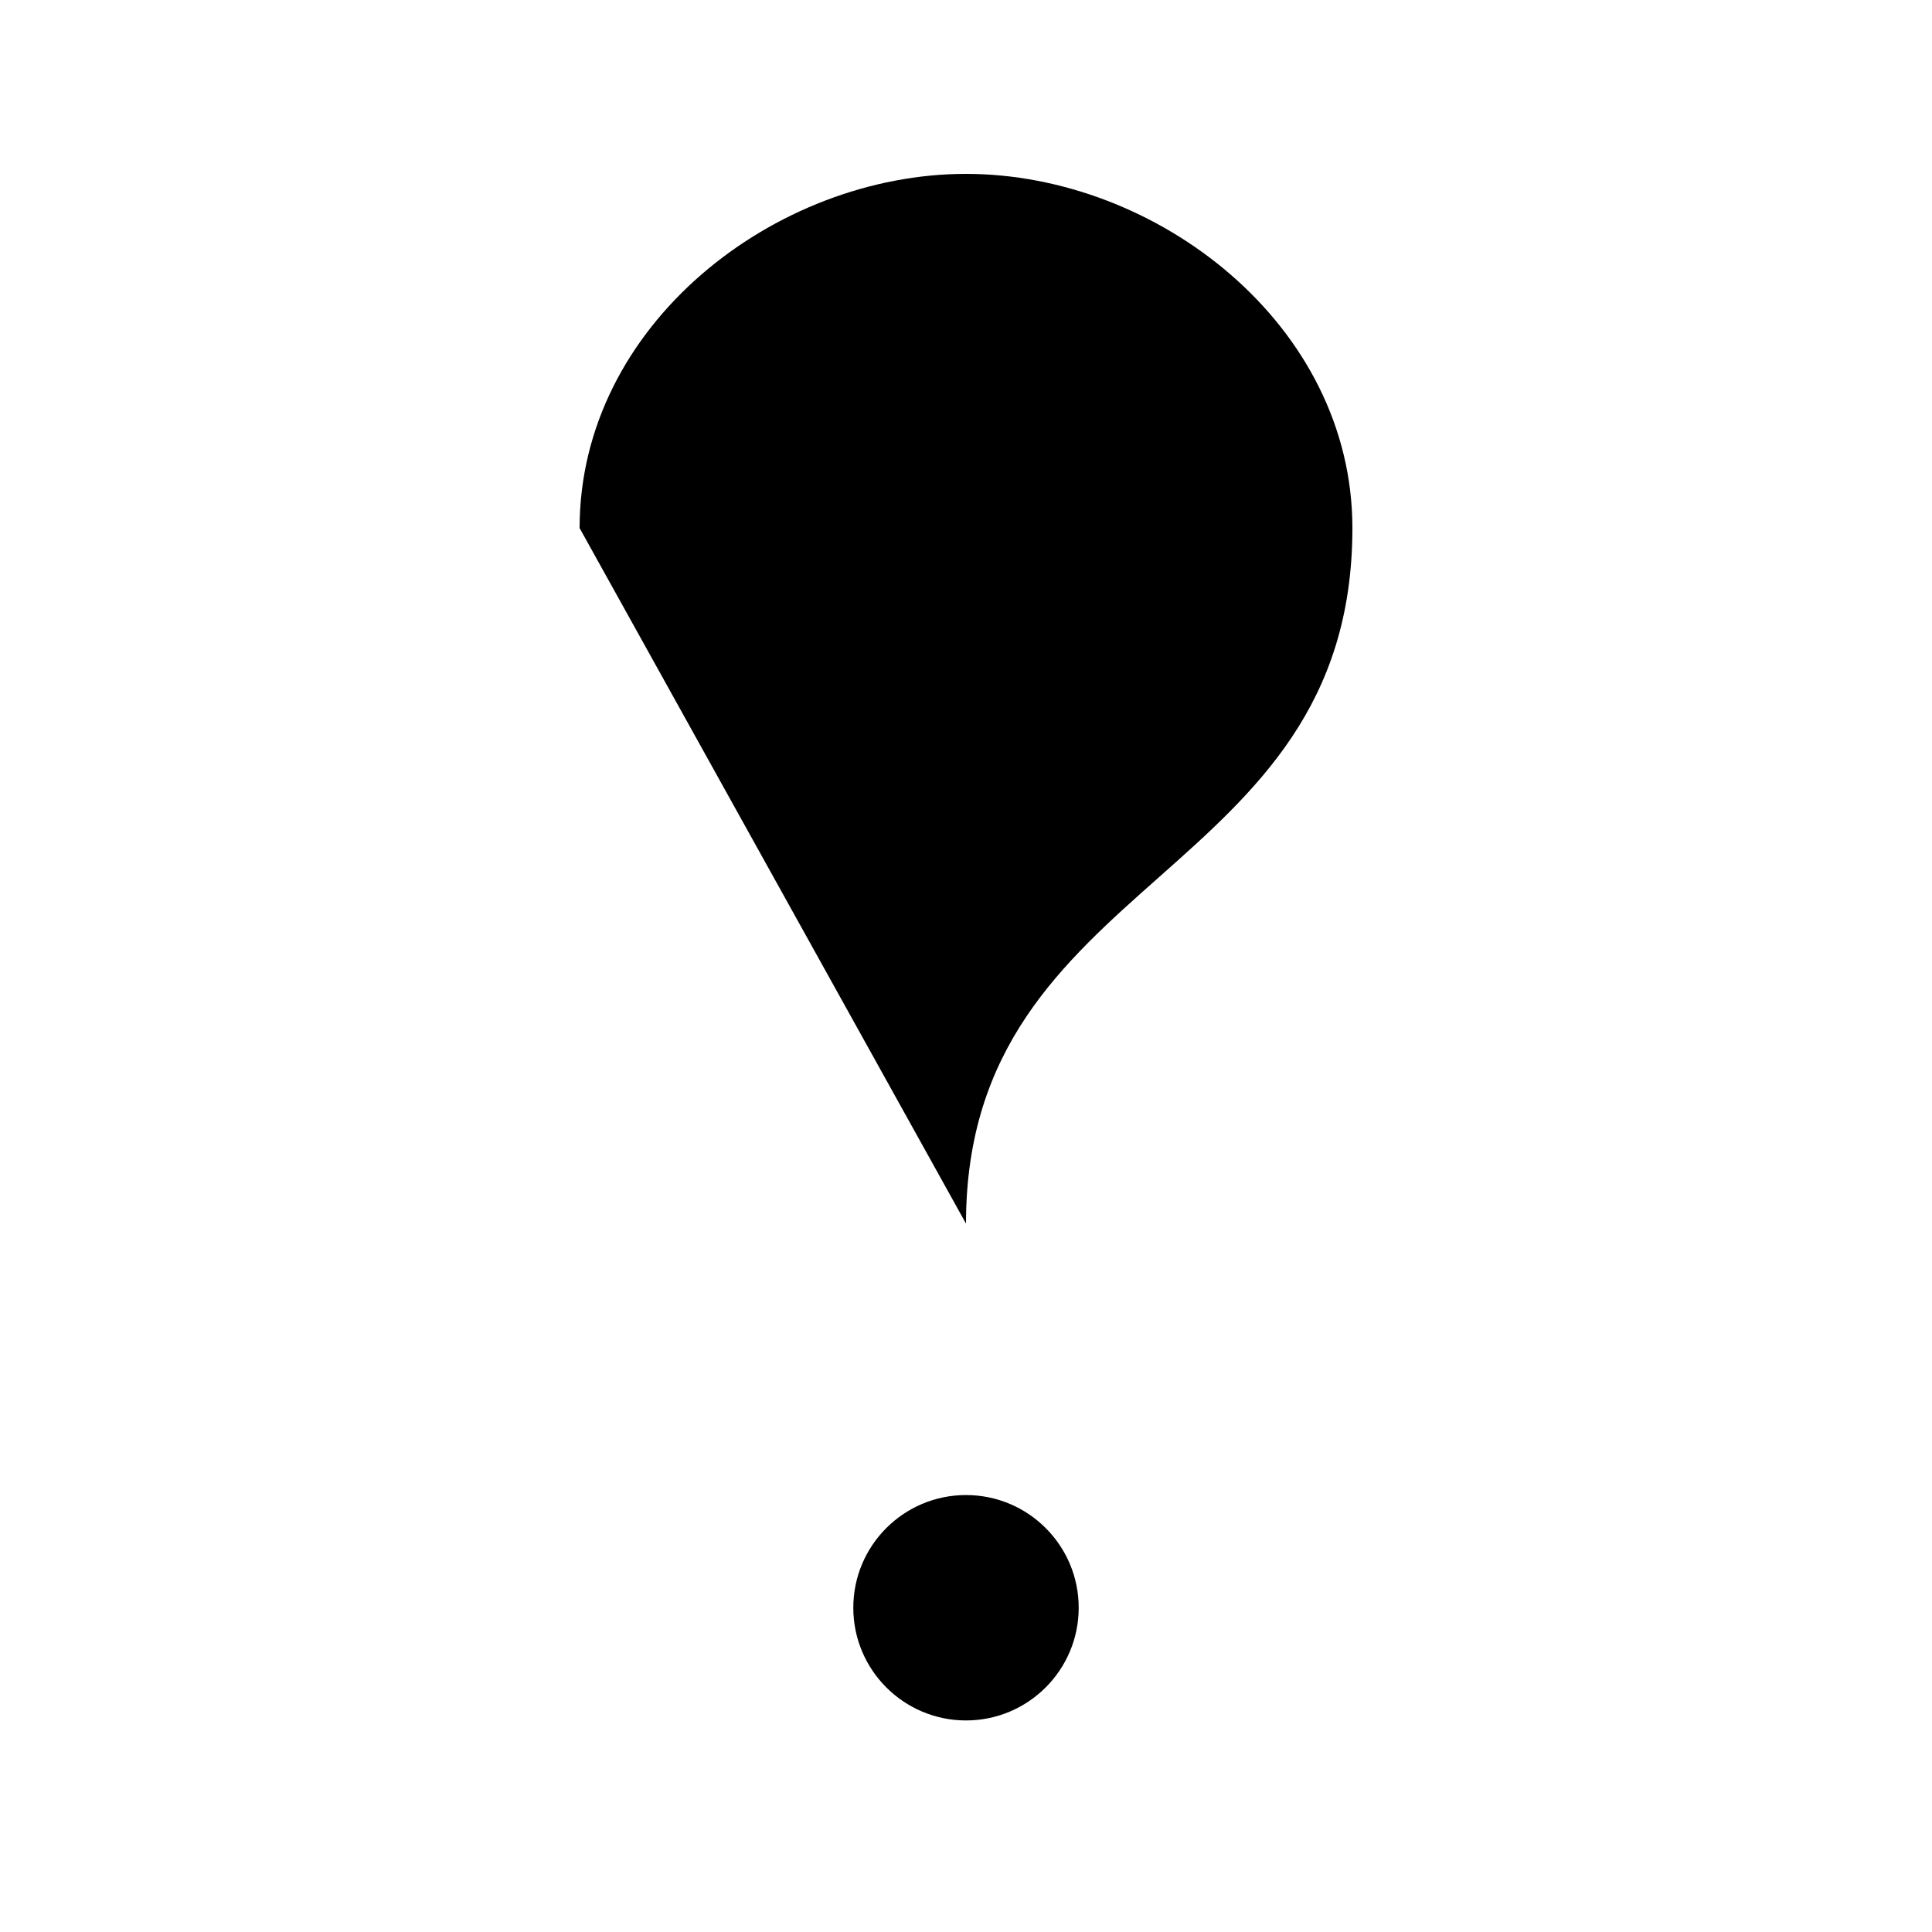
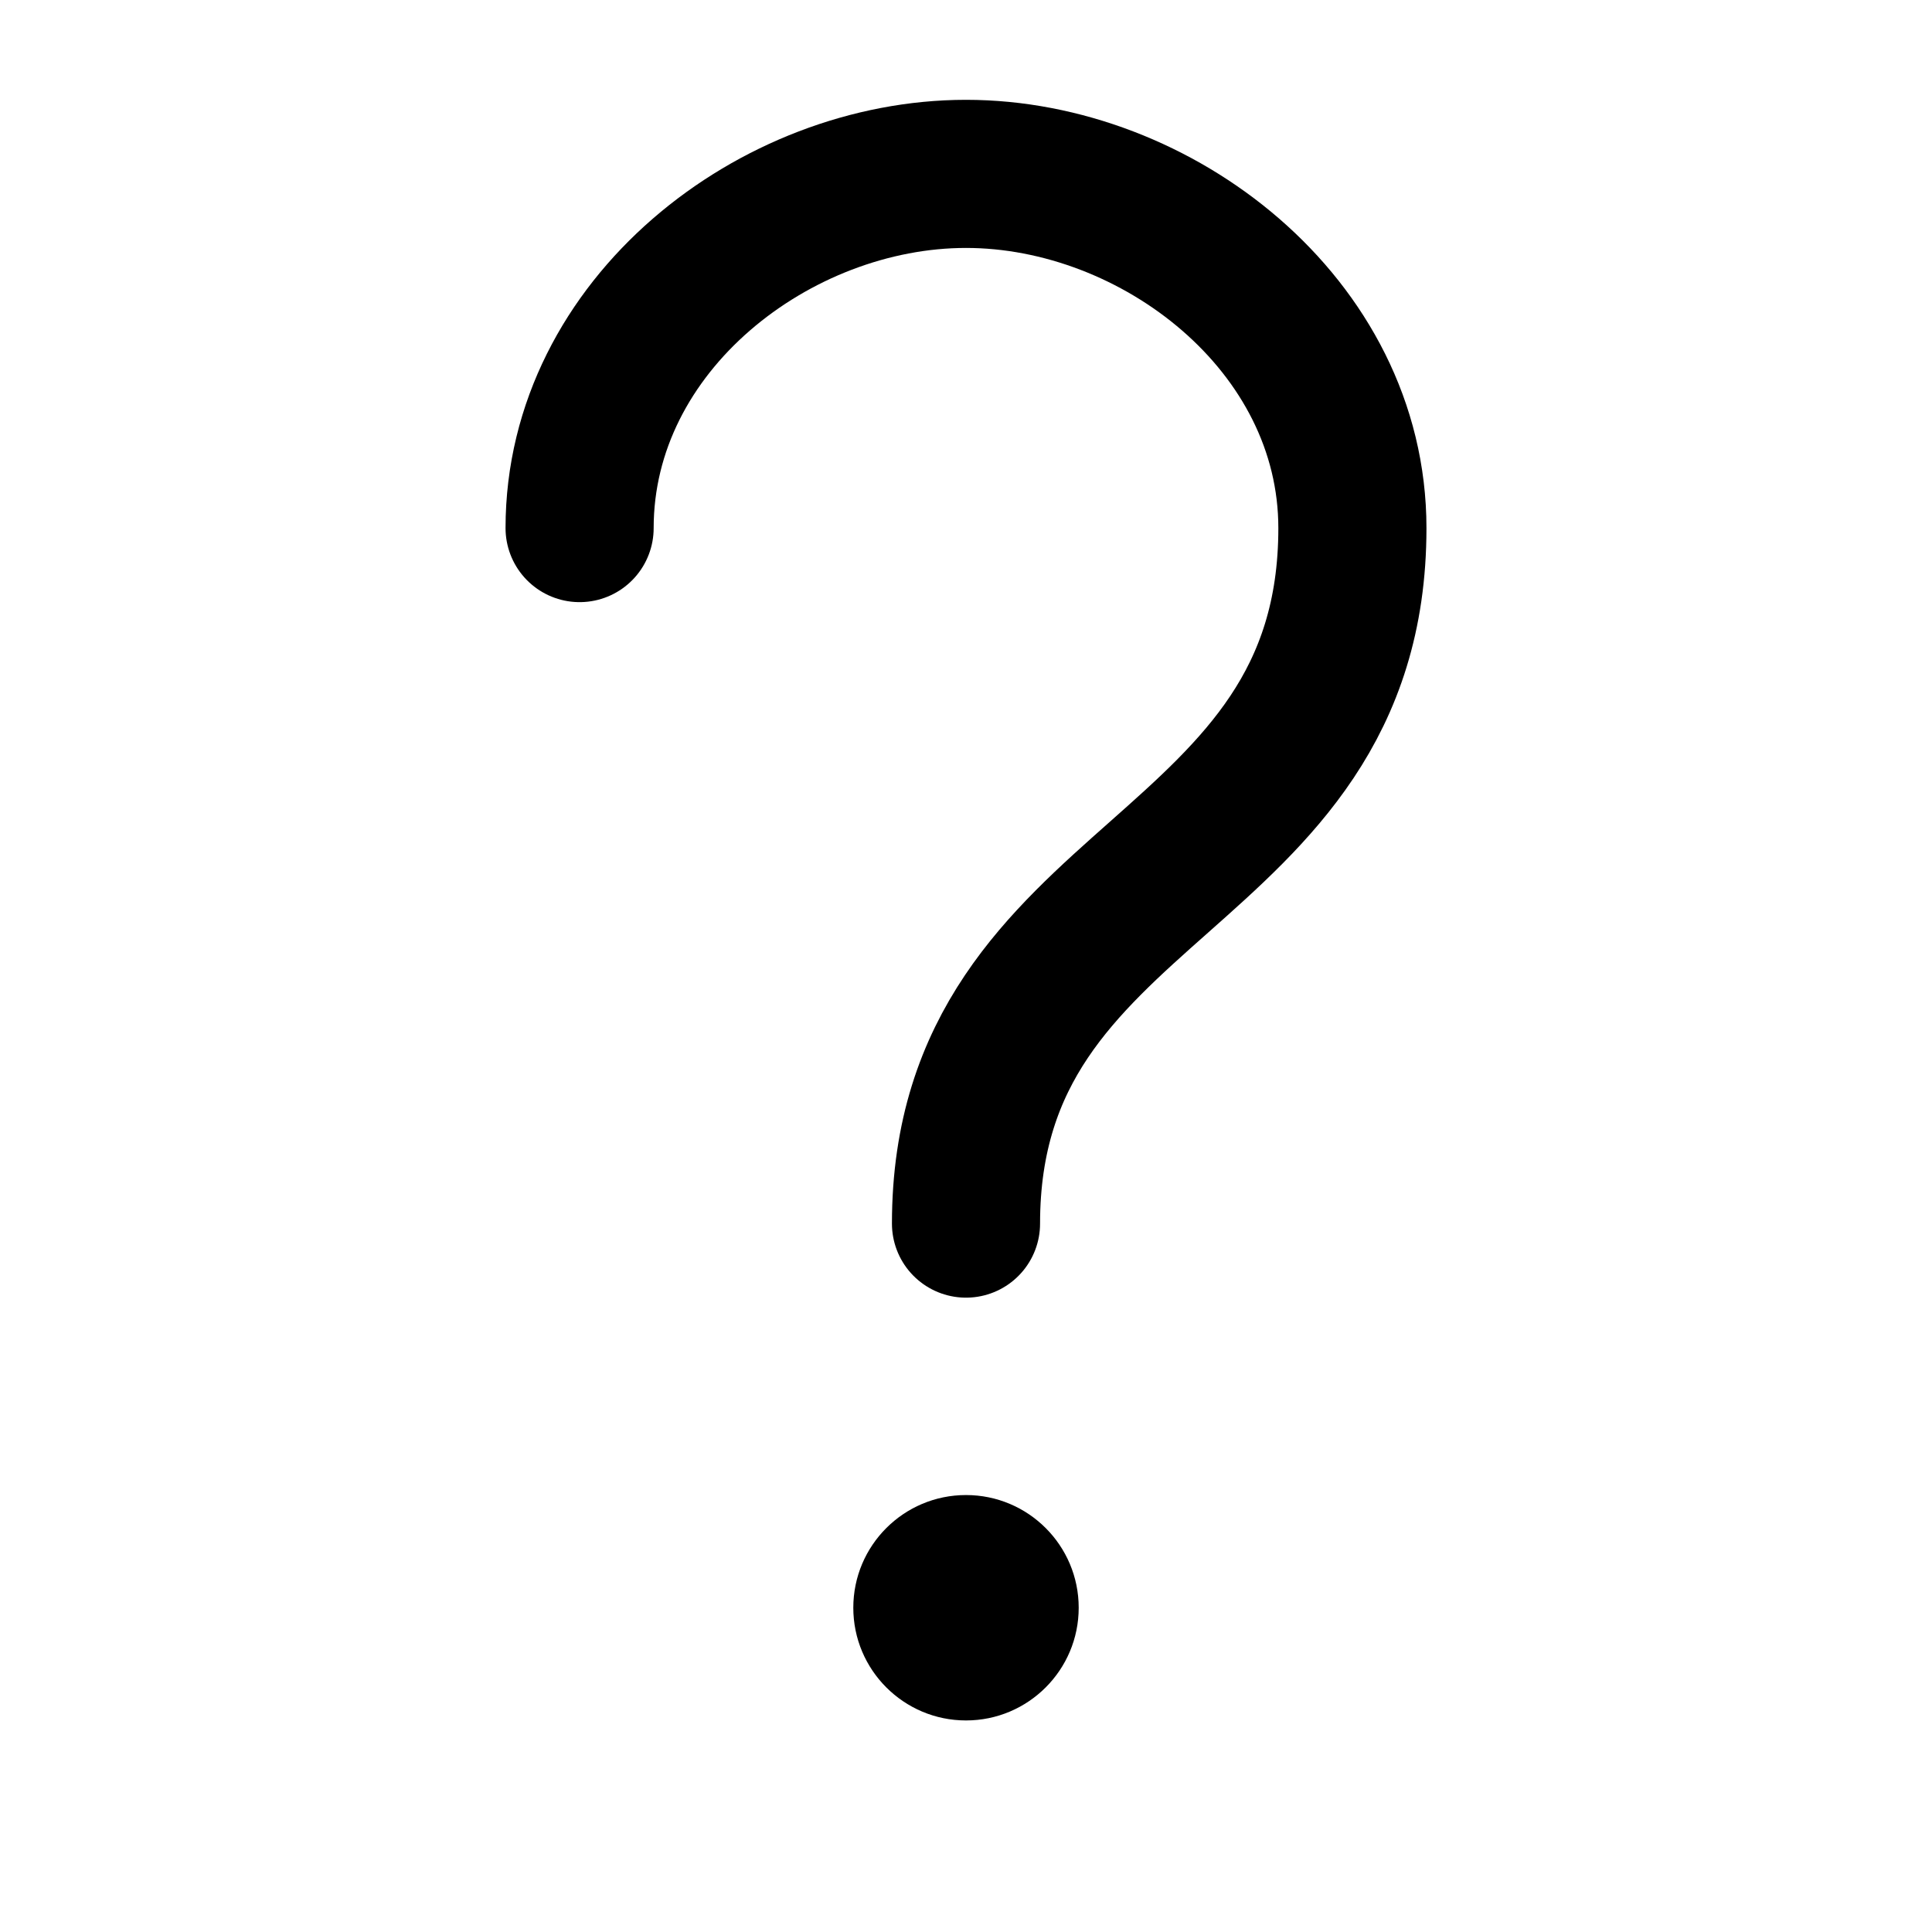
- <svg xmlns="http://www.w3.org/2000/svg" width="30" height="30" viewBox="0 0 30 30">
-   <path d="M9 8.2C9 5.039 12.039 2.7 15 2.7C17.961 2.7 21 5.039 21 8.2C21 13.703 15 13.545 15 19" stroke="inherit" stroke-width="2.3" stroke-linecap="round" />
-   <path d="M16.75 24.965C16.75 25.931 15.966 26.715 15 26.715C14.034 26.715 13.25 25.931 13.25 24.965C13.25 23.998 14.034 23.215 15 23.215C15.966 23.215 16.75 23.998 16.75 24.965Z" fill="black" />
+ <svg xmlns="http://www.w3.org/2000/svg" width="30" height="30" viewBox="0 0 30 30" fill="none">
+   <path d="M9 8.2C9 5.039 12.039 2.7 15 2.7C17.961 2.7 21 5.039 21 8.2C21 13.703 15 13.545 15 19" stroke="currentColor" stroke-width="2.3" stroke-linecap="round" />
+   <path d="M16.75 24.965C16.75 25.931 15.966 26.715 15 26.715C14.034 26.715 13.25 25.931 13.25 24.965C13.25 23.998 14.034 23.215 15 23.215C15.966 23.215 16.75 23.998 16.75 24.965Z" fill="currentColor" />
</svg>
